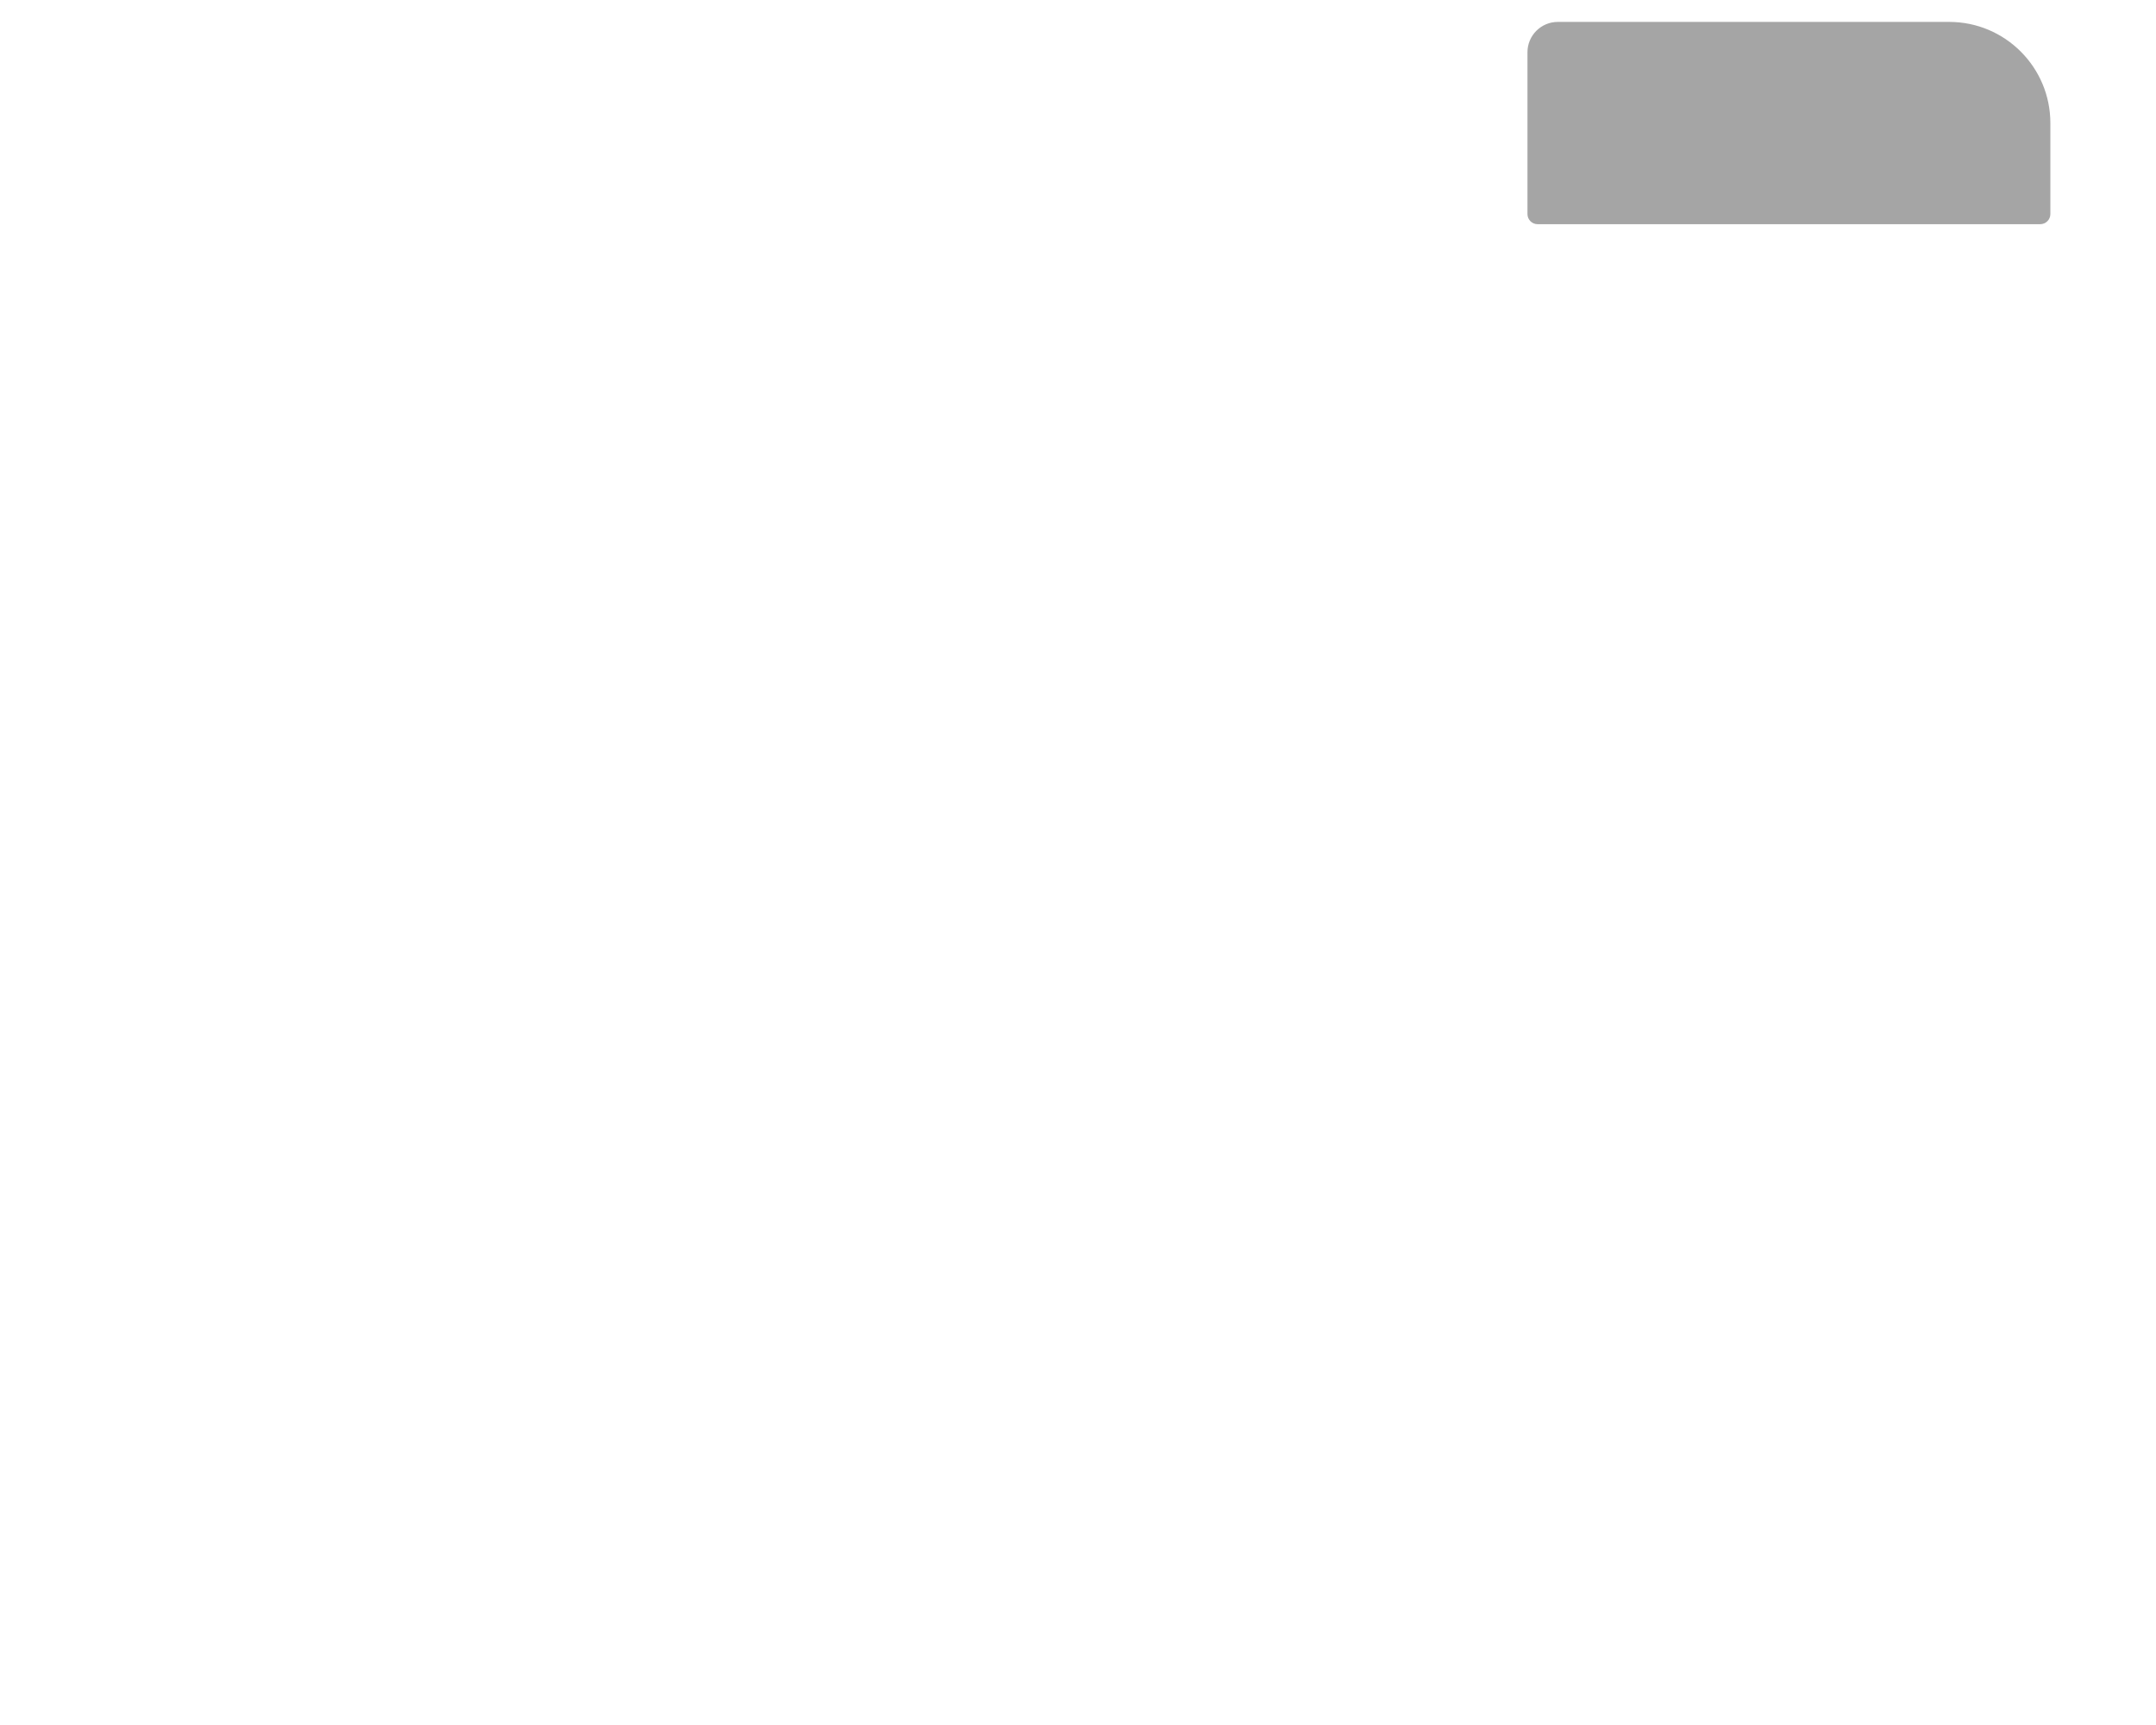
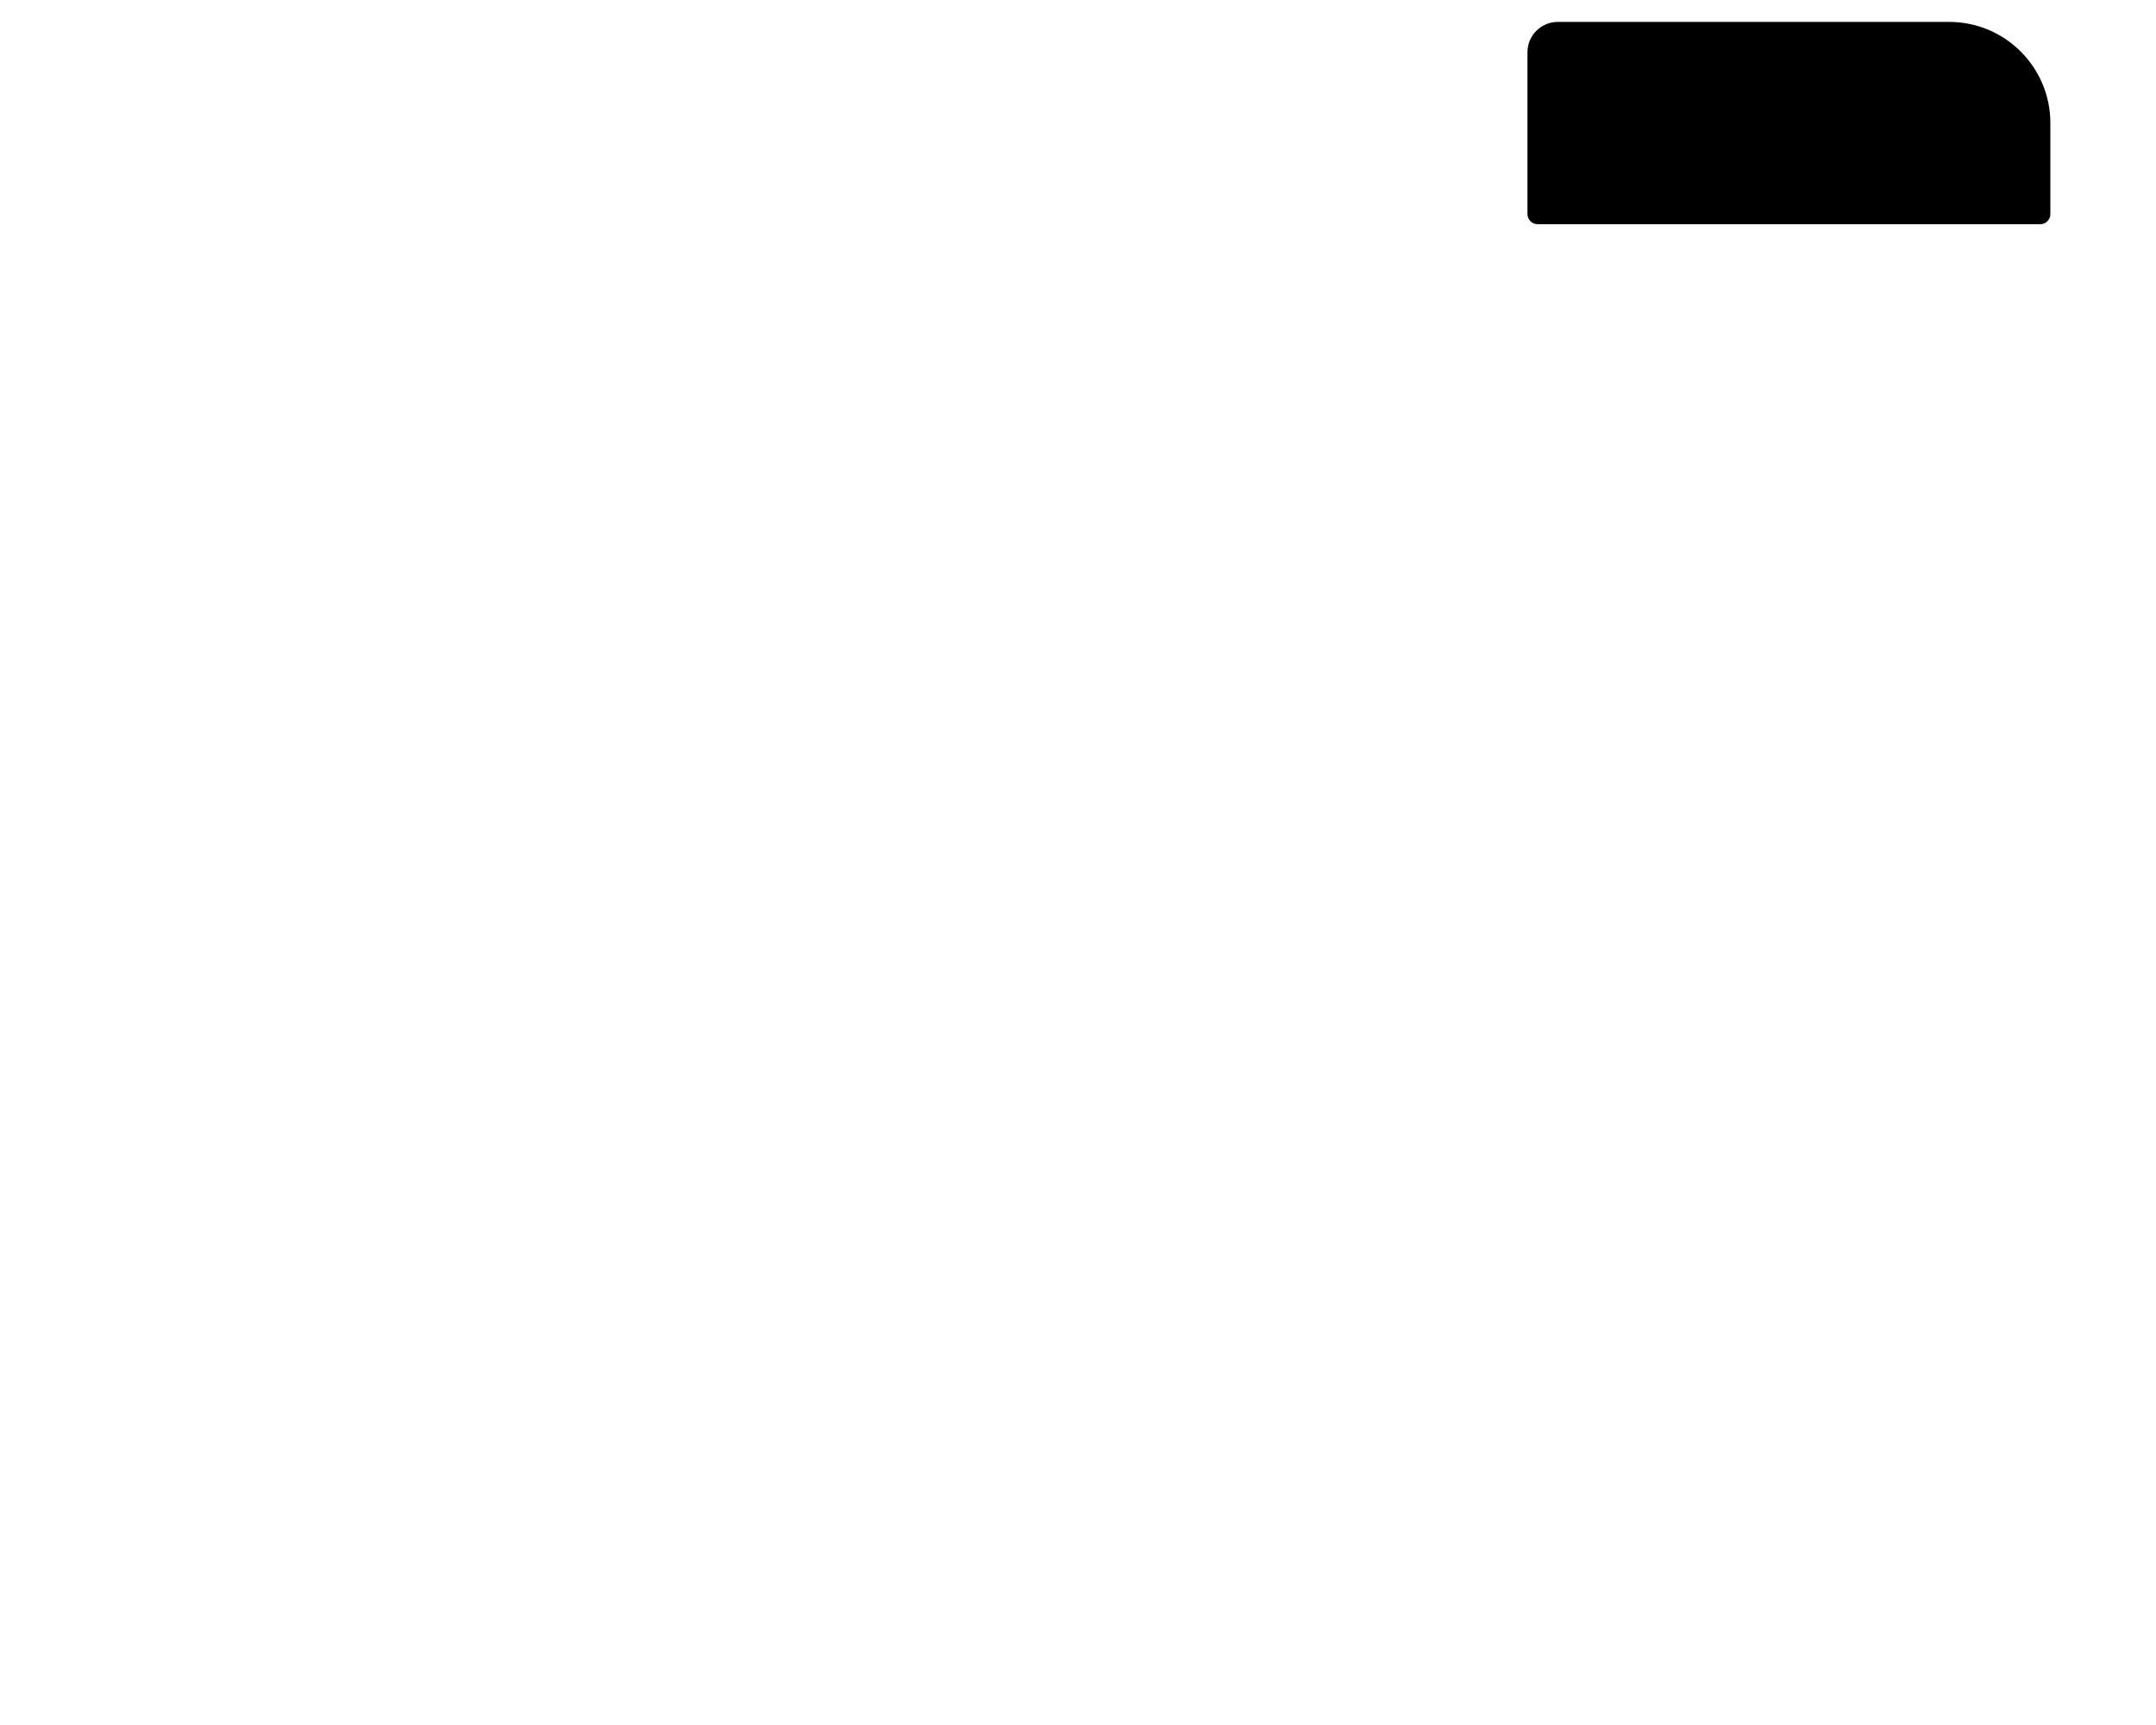
<svg width="100%" height="100%" viewBox="0 0 2084 1667" version="1.1" style="fill-rule:evenodd;clip-rule:evenodd;stroke-linejoin:round;stroke-miterlimit:2;">
  <g id="RT" transform="matrix(1,0,0,2.04037,1375.75,-1154.16)">
    <g id="shoulders">
-       <path id="RT1" d="M606.139,623.947L606.139,667.061C606.139,669.705 601.759,671.852 596.365,671.852L110.478,671.852C105.083,671.852 100.704,669.705 100.704,667.061L100.704,590.413C100.704,582.481 113.843,576.042 130.027,576.042L508.395,576.042C562.341,576.042 606.139,597.507 606.139,623.947Z" style="fill:rgb(165,165,165);" />
+       <path id="RT1" d="M606.139,623.947L606.139,667.061C606.139,669.705 601.759,671.852 596.365,671.852L110.478,671.852C105.083,671.852 100.704,669.705 100.704,667.061L100.704,590.413C100.704,582.481 113.843,576.042 130.027,576.042L508.395,576.042C562.341,576.042 606.139,597.507 606.139,623.947Z" />
    </g>
  </g>
</svg>
